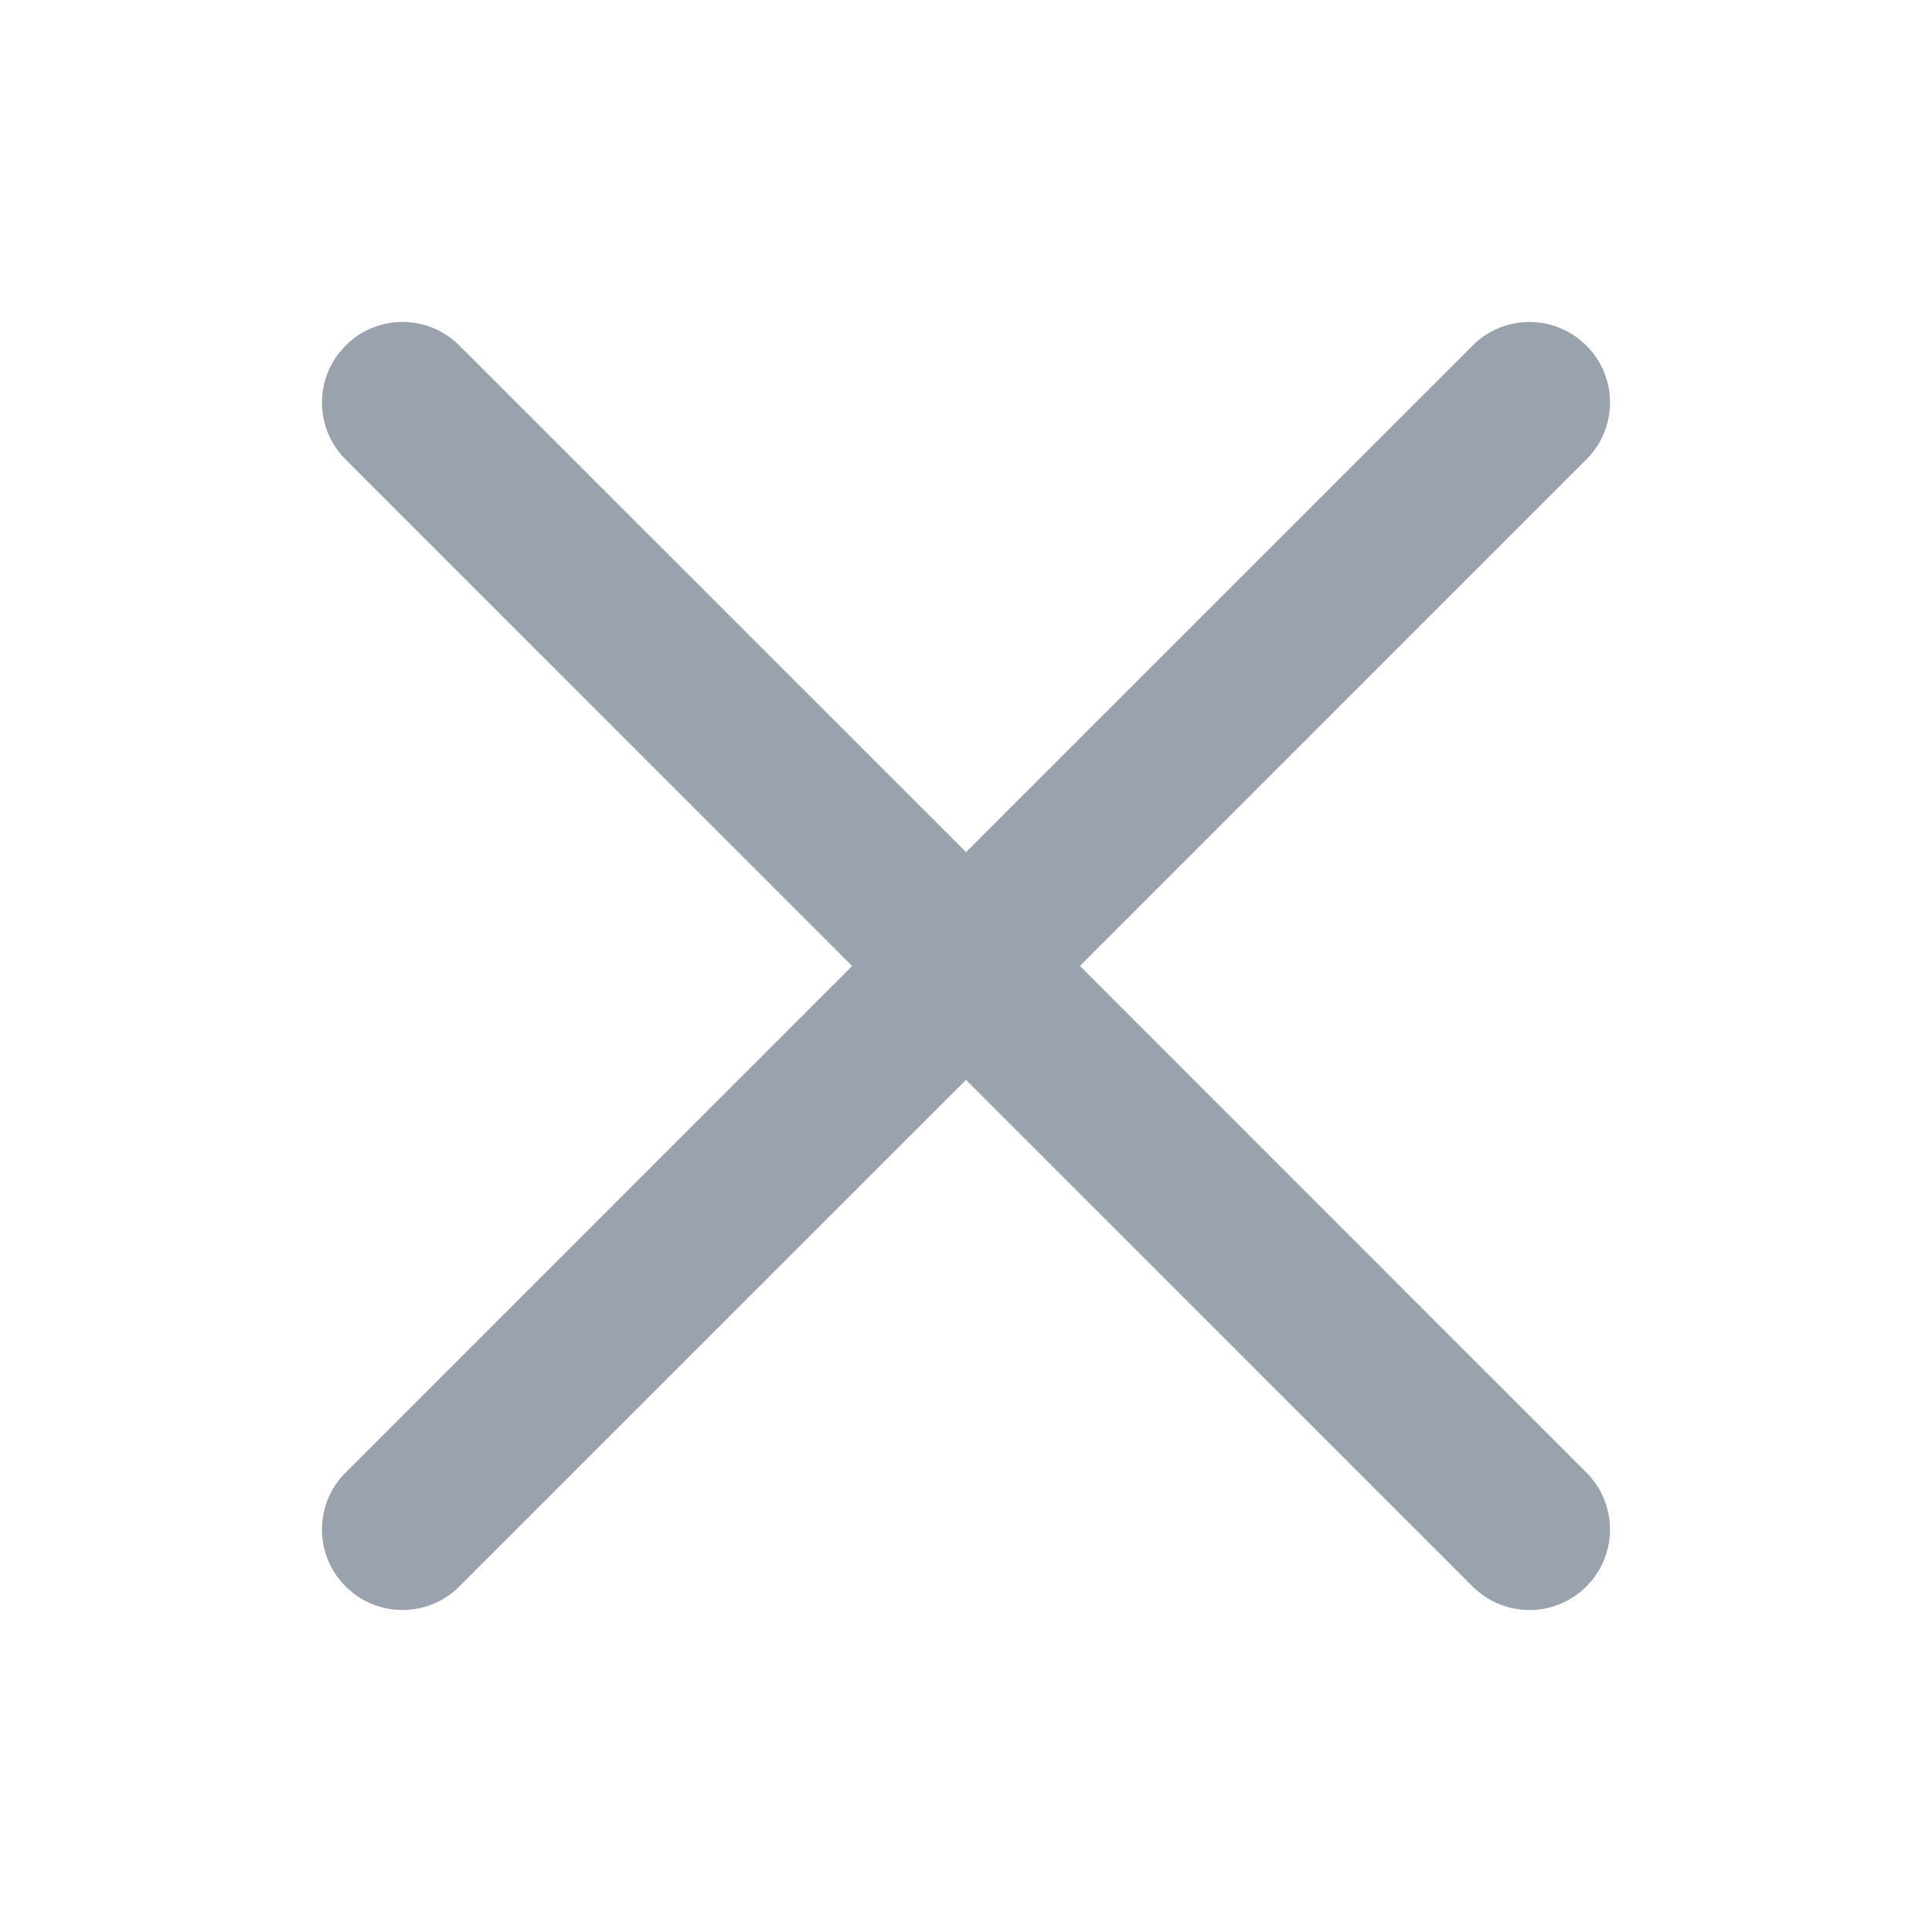
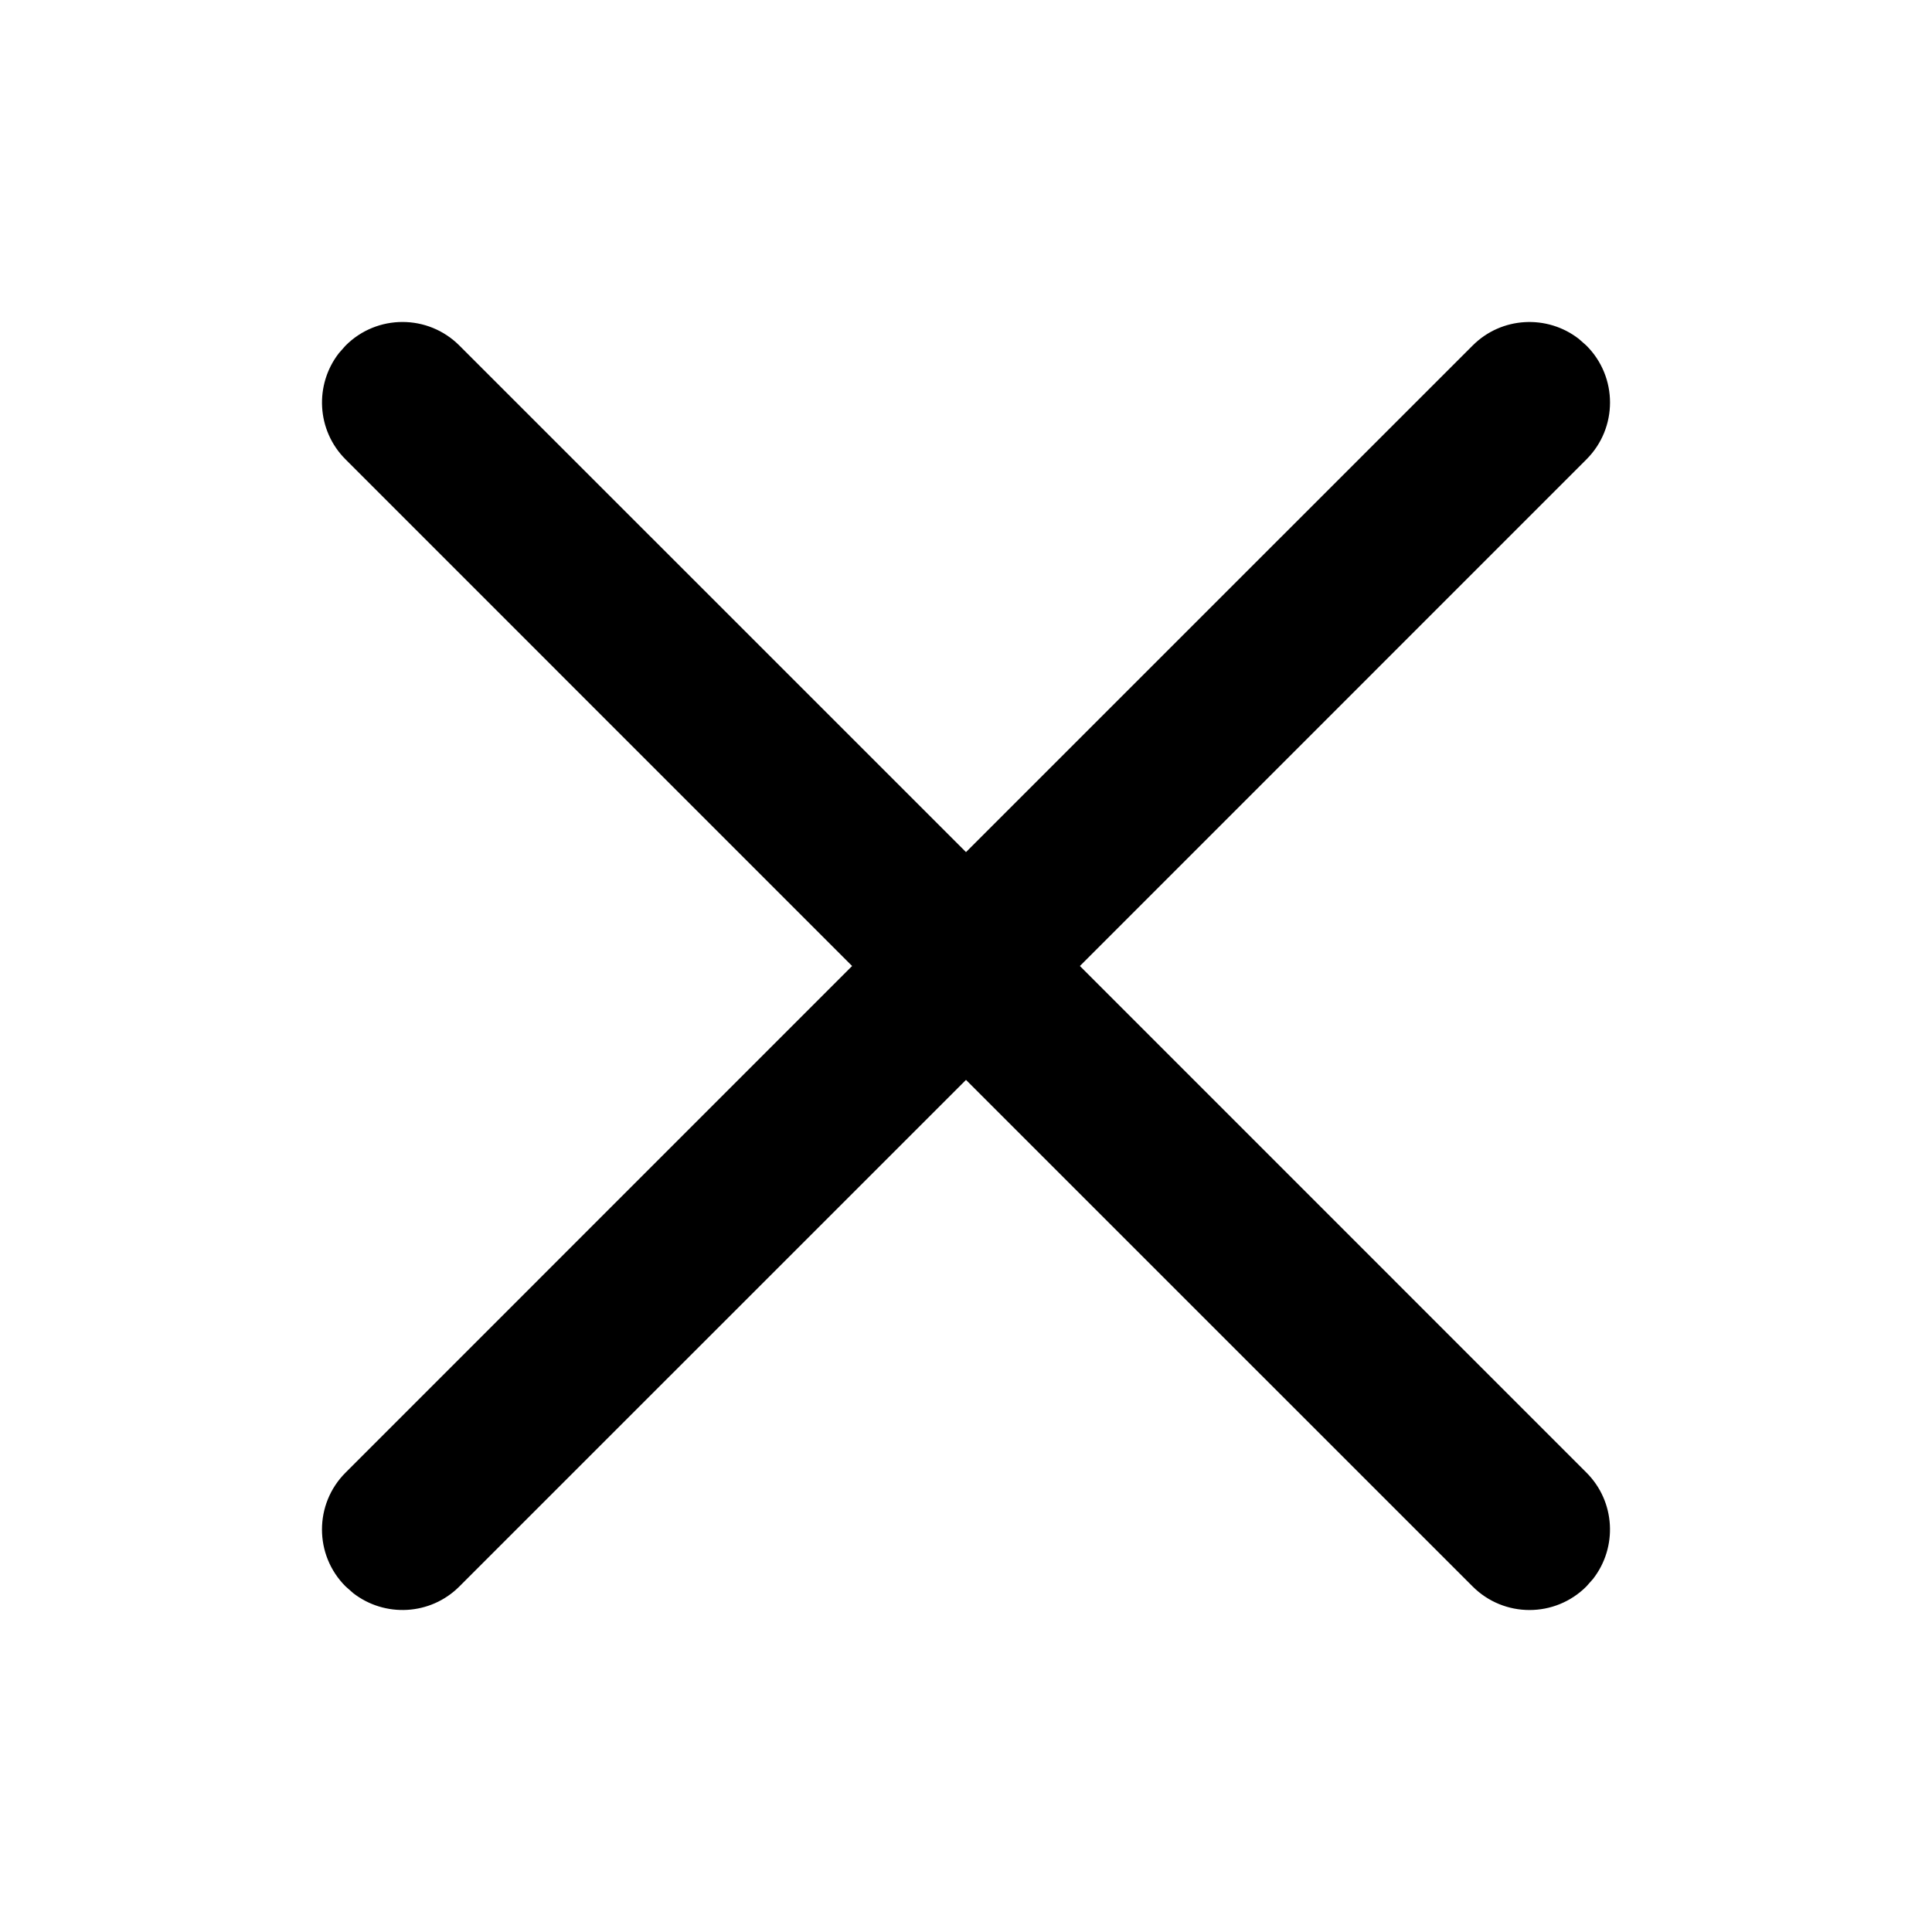
<svg xmlns="http://www.w3.org/2000/svg" width="24px" height="24px" viewBox="0 0 24 24" version="1.1">
  <g id="Icons/ic-close" stroke="none" stroke-width="1" fill="none" fill-rule="evenodd">
    <g>
      <rect id="Rectangle" x="0" y="0" width="24" height="24" />
-       <g id="cancel_outline_28-@-close" transform="translate(4, 4)" fill="#99a2ad">
+       <g id="cancel_outline_28-@-close" transform="translate(4, 4)" fill="currentColor">
        <path d="M0.293,0.293 C0.683,-0.098 1.317,-0.098 1.707,0.293 L8,6.585 L14.293,0.293 C14.653,-0.068 15.221,-0.095 15.613,0.21 L15.707,0.293 C16.098,0.683 16.098,1.317 15.707,1.707 L9.415,8 L15.707,14.293 C16.068,14.653 16.095,15.221 15.79,15.613 L15.707,15.707 C15.317,16.098 14.683,16.098 14.293,15.707 L8,9.415 L1.707,15.707 C1.347,16.068 0.779,16.095 0.387,15.79 L0.293,15.707 C-0.098,15.317 -0.098,14.683 0.293,14.293 L6.585,8 L0.293,1.707 C-0.068,1.347 -0.095,0.779 0.21,0.387 L0.293,0.293 Z" id="Path" />
      </g>
    </g>
  </g>
</svg>
